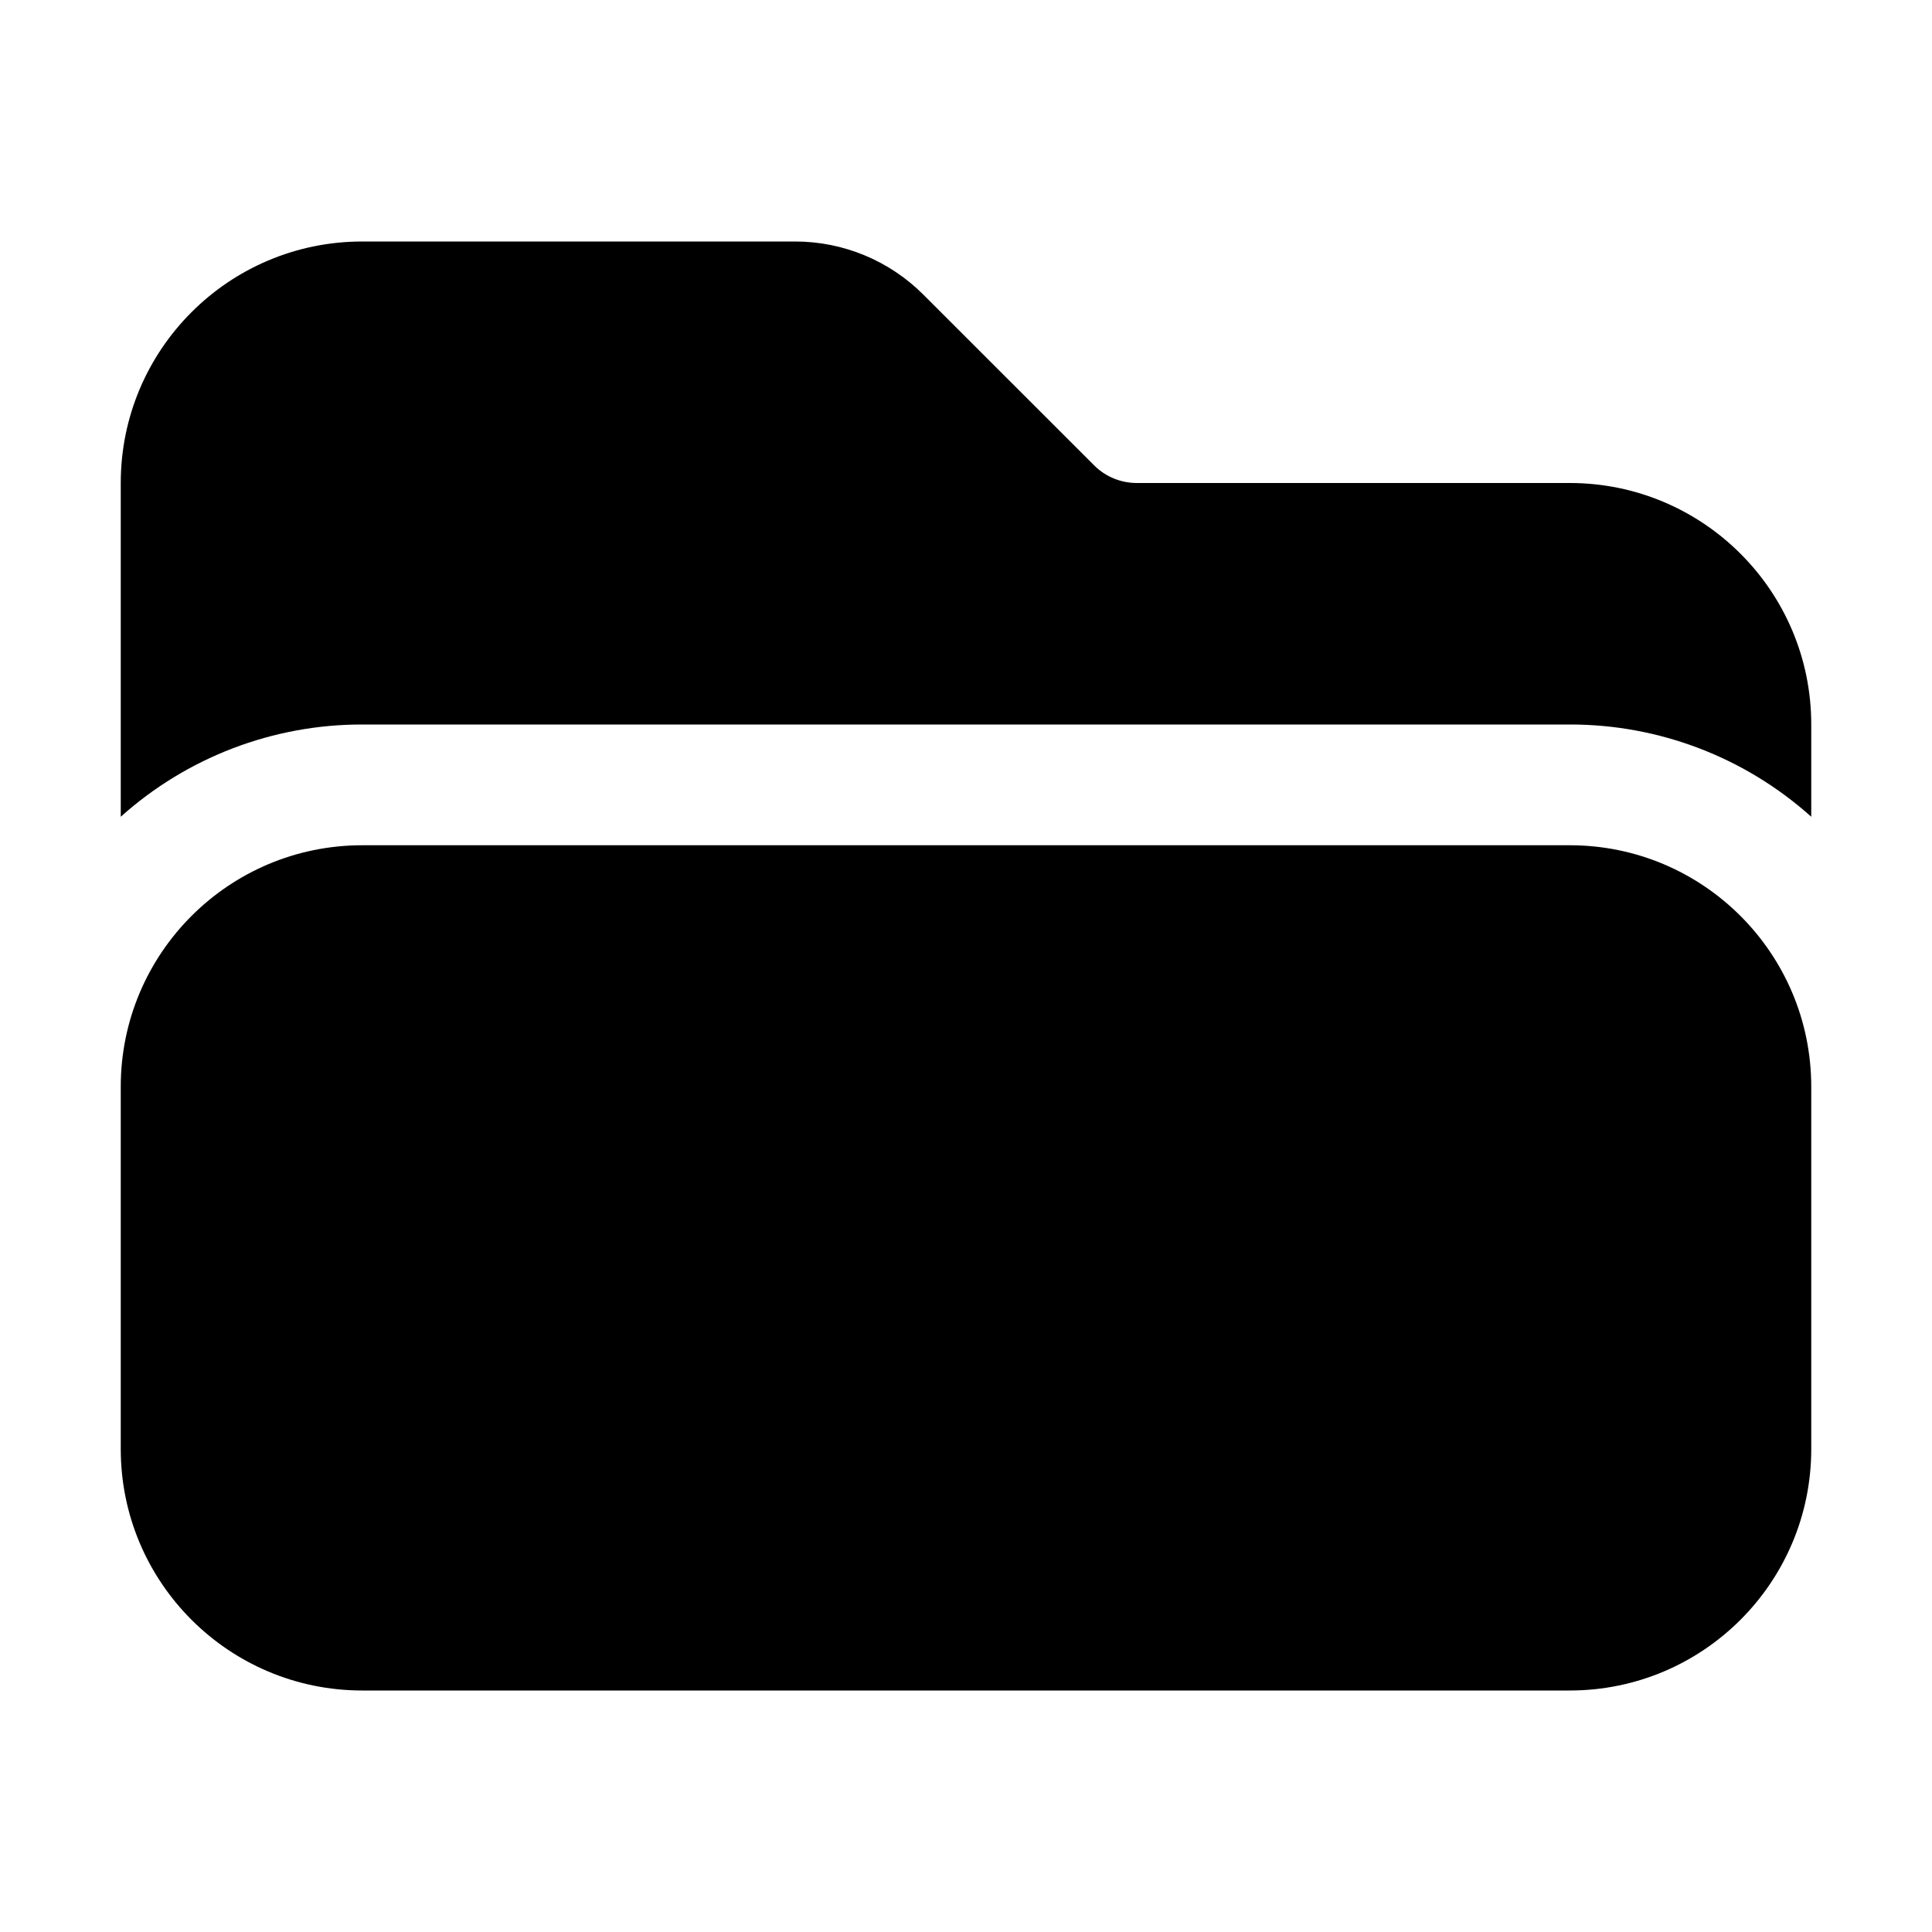
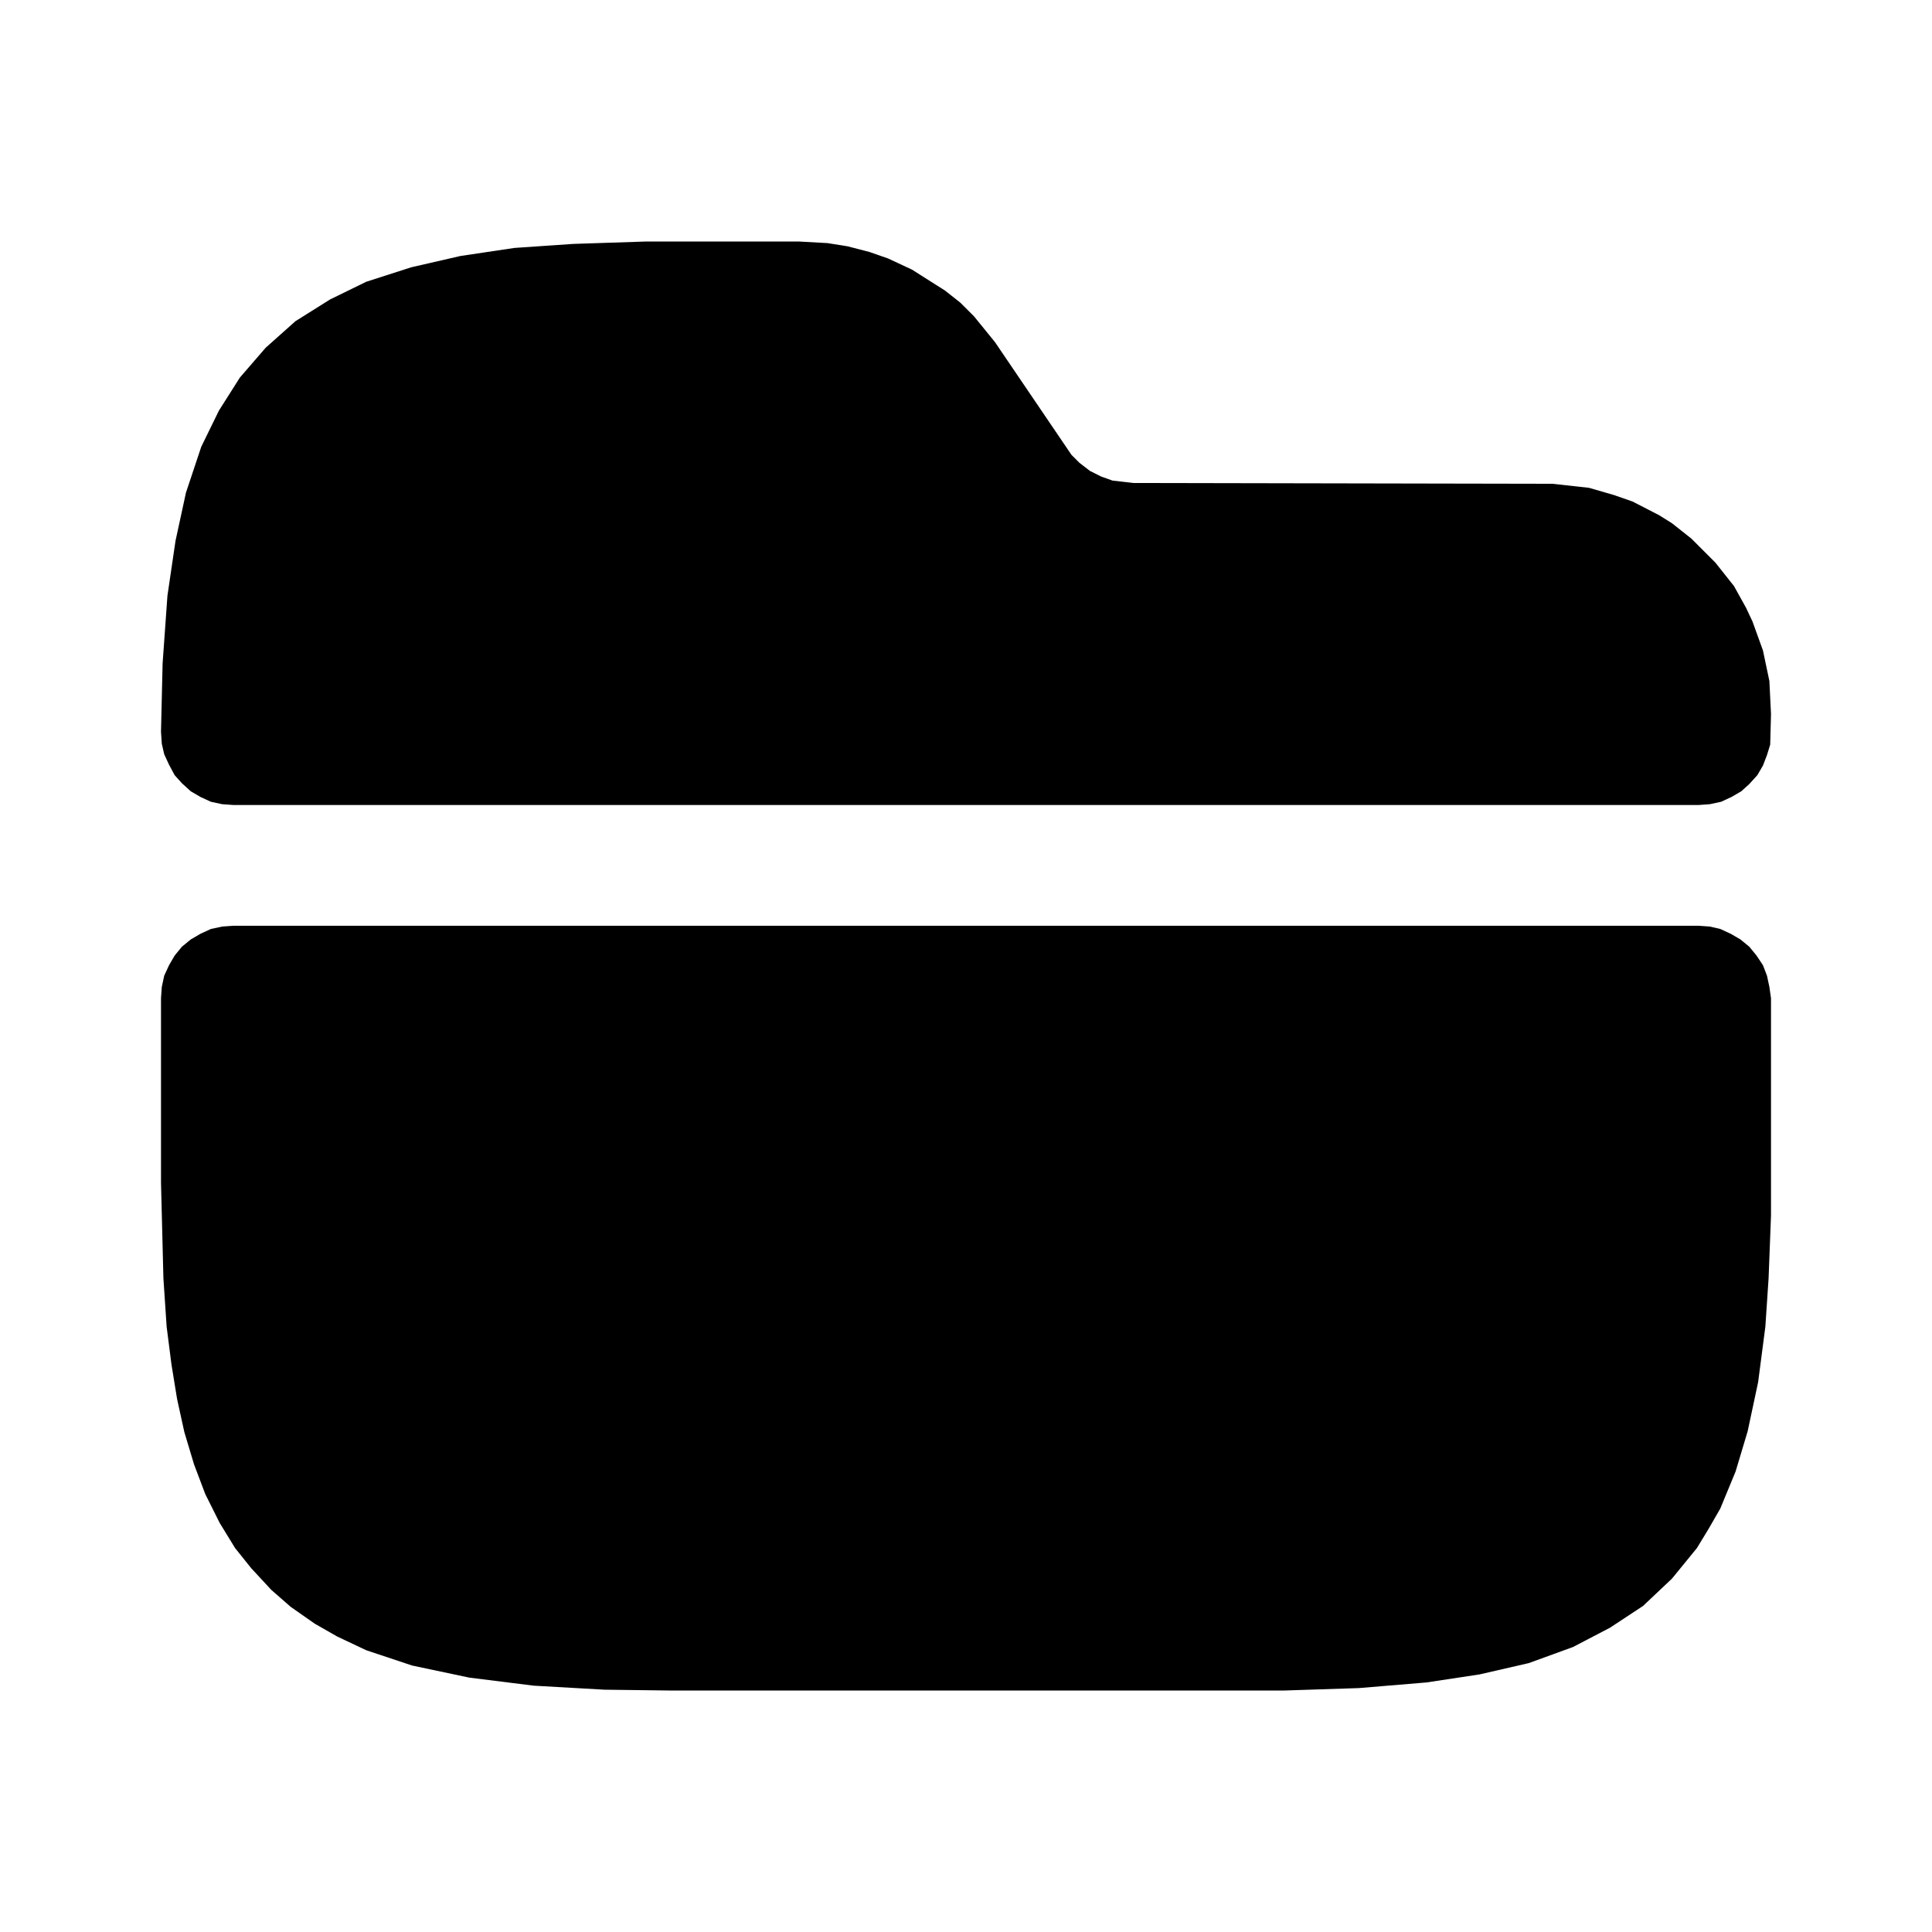
<svg xmlns="http://www.w3.org/2000/svg" viewBox="0 0 24 24" fill="currentColor">
-   <path fill-rule="evenodd" d="M19.5 21a3 3 0 0 0 3-3v-4.5a3 3 0 0 0-3-3h-15a3 3 0 0 0-3 3V18a3 3 0 0 0 3 3h15ZM1.5 10.146V6a3 3 0 0 1 3-3h5.379a2.25 2.25 0 0 1 1.59.659l2.122 2.121c.14.141.331.22.53.22H19.5a3 3 0 0 1 3 3v1.146A4.483 4.483 0 0 0 19.5 9h-15a4.483 4.483 0 0 0-3 1.146Z" />
+   <path fill-rule="evenodd" d="M2 9.09L2.01 9.24L2.04 9.37L2.1 9.5L2.17 9.63L2.26 9.73L2.37 9.83L2.49 9.9L2.62 9.96L2.76 9.99L2.9 10L21.1 10L21.24 9.99L21.38 9.96L21.51 9.9L21.63 9.83L21.73 9.74L21.83 9.63L21.9 9.51L21.95 9.38L21.99 9.25L22 8.87L21.98 8.46L21.9 8.08L21.77 7.72L21.69 7.55L21.54 7.28L21.31 6.99L21.01 6.69L20.77 6.5L20.61 6.4L20.28 6.23L20.05 6.15L19.74 6.06L19.29 6.01L14.08 6L13.82 5.97L13.68 5.92L13.54 5.85L13.41 5.75L13.31 5.65L12.36 4.25L12.1 3.93L11.93 3.76L11.74 3.61L11.33 3.35L11.03 3.21L10.8 3.13L10.53 3.06L10.28 3.02L9.92 3L8.03 3L7.12 3.03L6.39 3.08L5.72 3.18L5.11 3.32L4.55 3.5L4.1 3.72L3.67 3.99L3.3 4.32L2.98 4.69L2.72 5.1L2.5 5.55L2.31 6.12L2.18 6.72L2.08 7.4L2.02 8.24ZM2 14.69L2.03 15.88L2.07 16.48L2.13 16.95L2.2 17.38L2.29 17.79L2.41 18.19L2.55 18.56L2.73 18.92L2.92 19.23L3.12 19.48L3.37 19.75L3.61 19.96L3.91 20.17L4.19 20.33L4.55 20.5L5.12 20.69L5.83 20.84L6.63 20.94L7.51 20.99L8.31 21L15.96 21L16.88 20.97L17.72 20.9L18.38 20.8L18.99 20.66L19.54 20.46L20 20.22L20.41 19.95L20.77 19.61L21.08 19.23L21.22 19L21.37 18.74L21.56 18.28L21.71 17.78L21.84 17.17L21.93 16.48L21.97 15.88L22 15.1L22 12.4L21.98 12.26L21.95 12.12L21.9 11.99L21.82 11.87L21.73 11.76L21.62 11.67L21.5 11.6L21.37 11.54L21.24 11.51L21.1 11.5L2.9 11.5L2.76 11.51L2.62 11.54L2.49 11.6L2.37 11.67L2.26 11.76L2.17 11.87L2.1 11.99L2.04 12.12L2.01 12.26L2 12.4Z" />
</svg>
